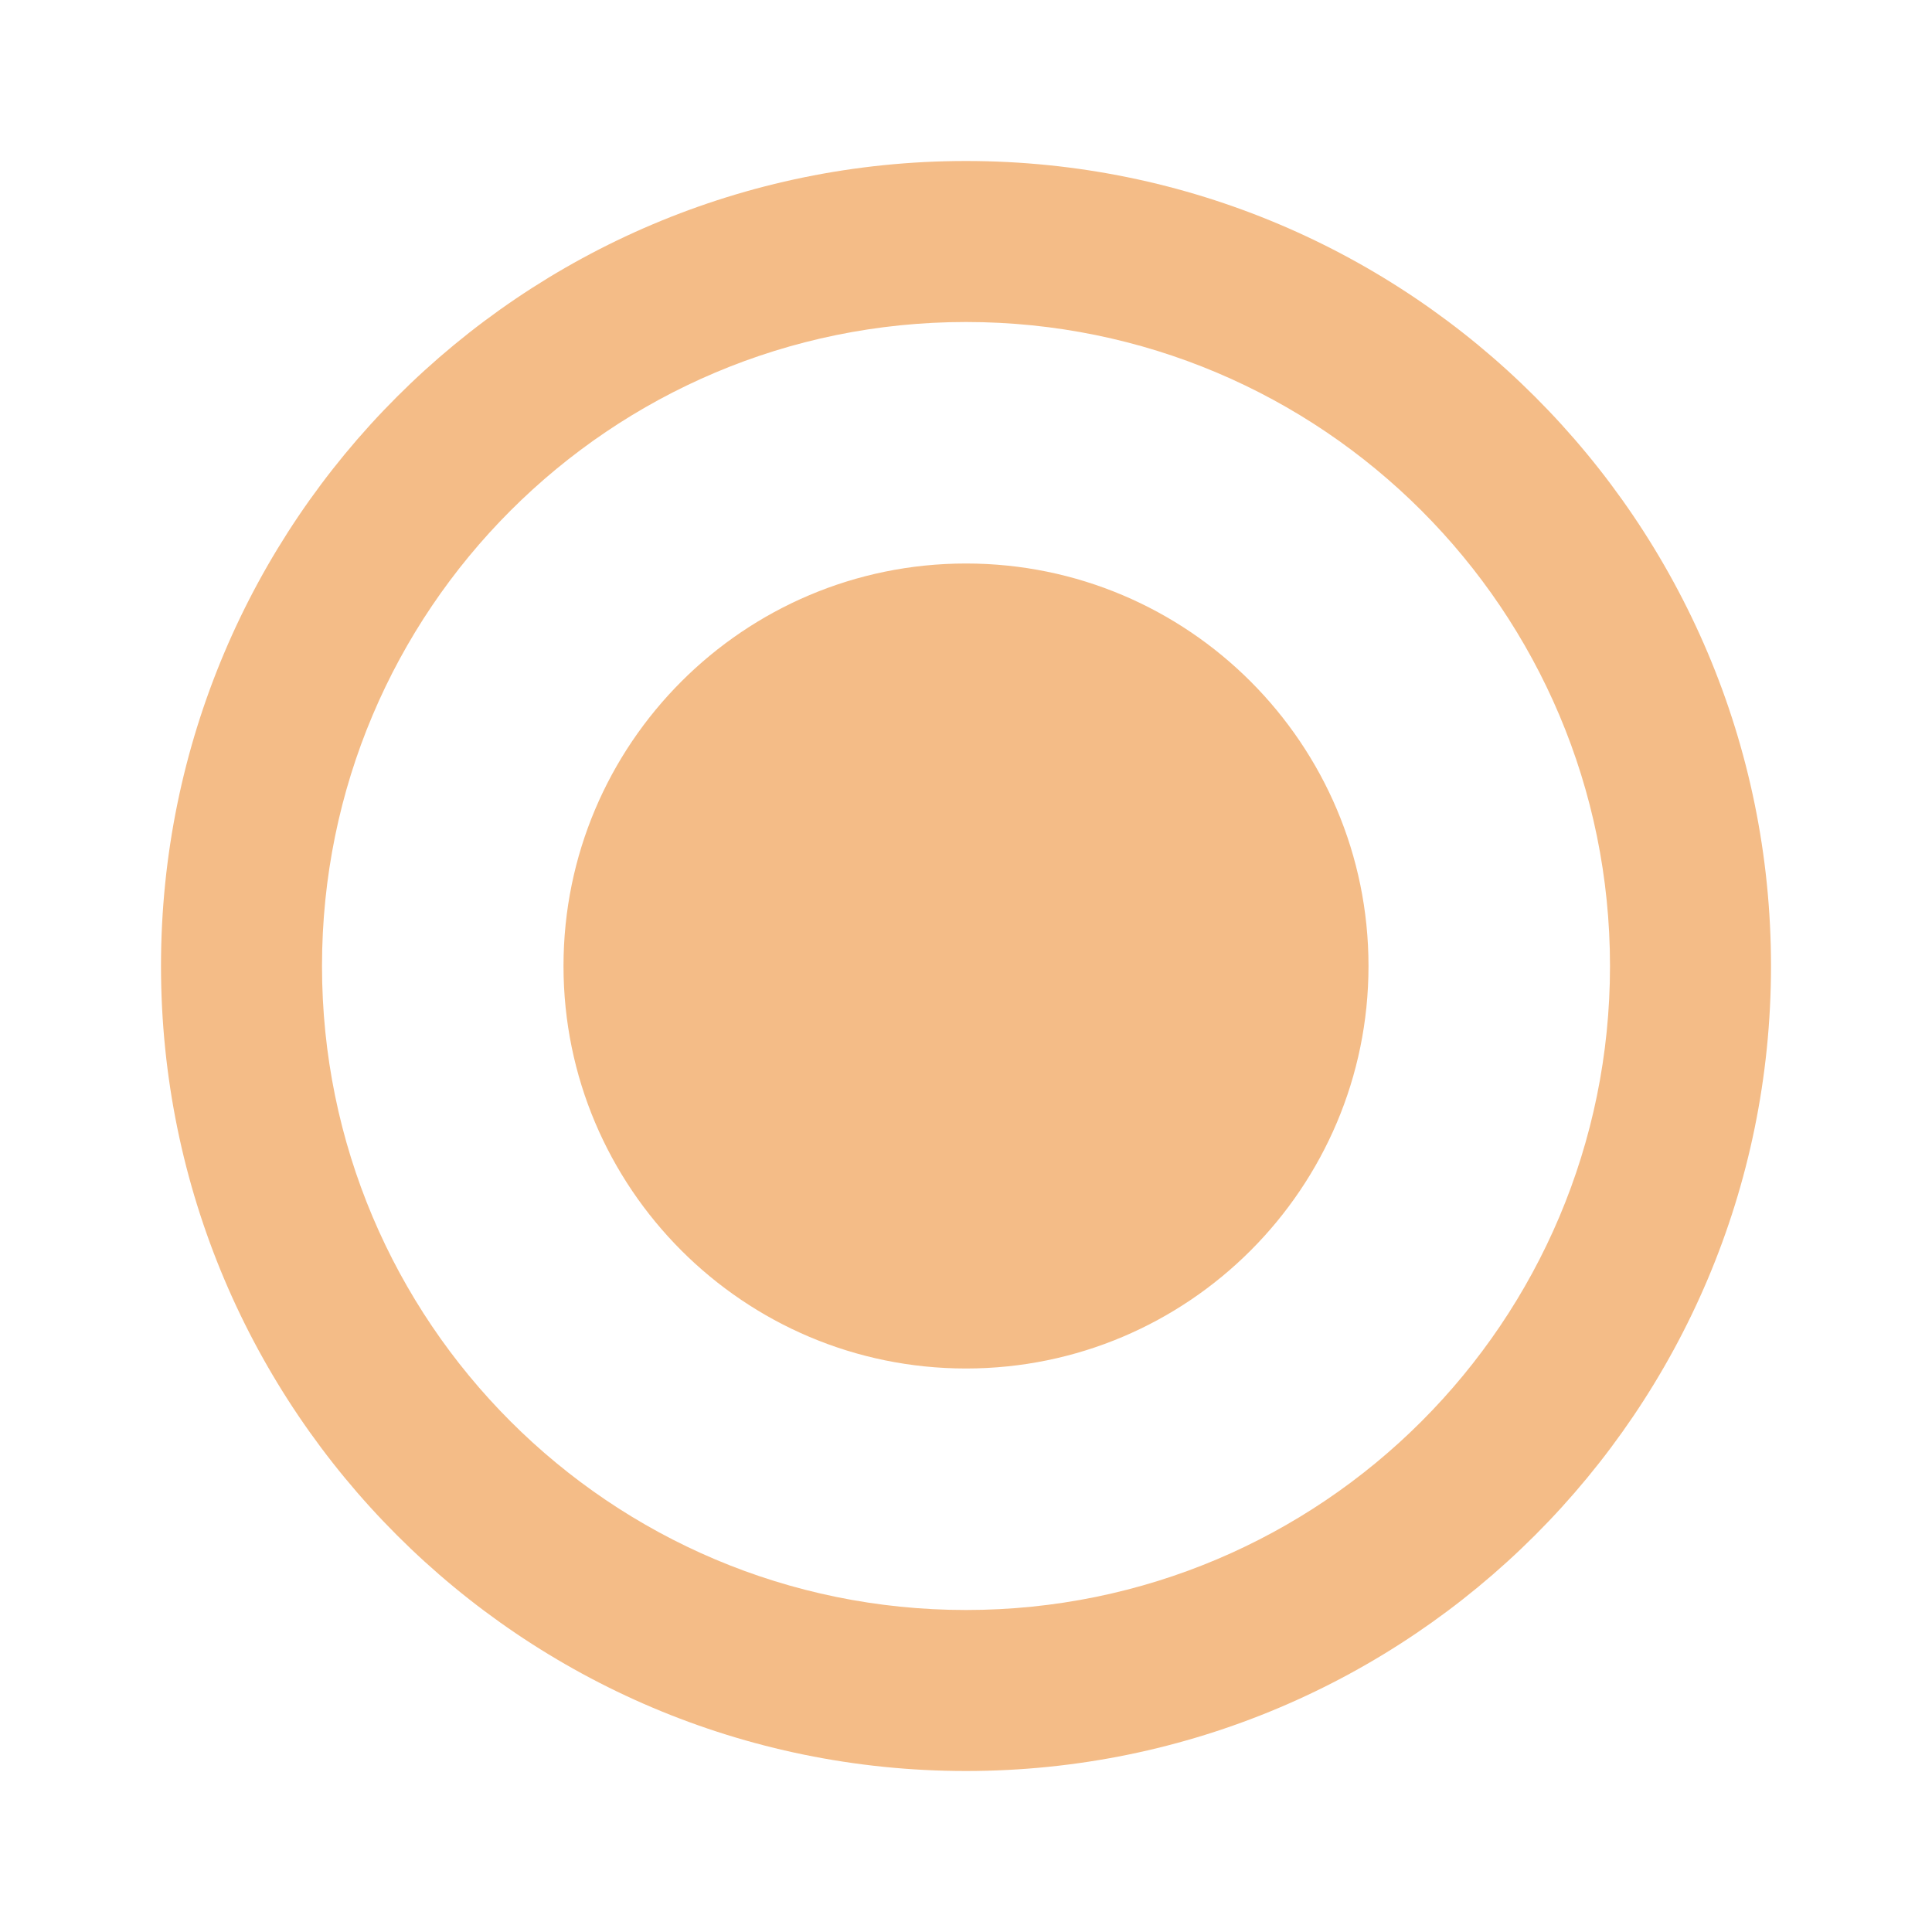
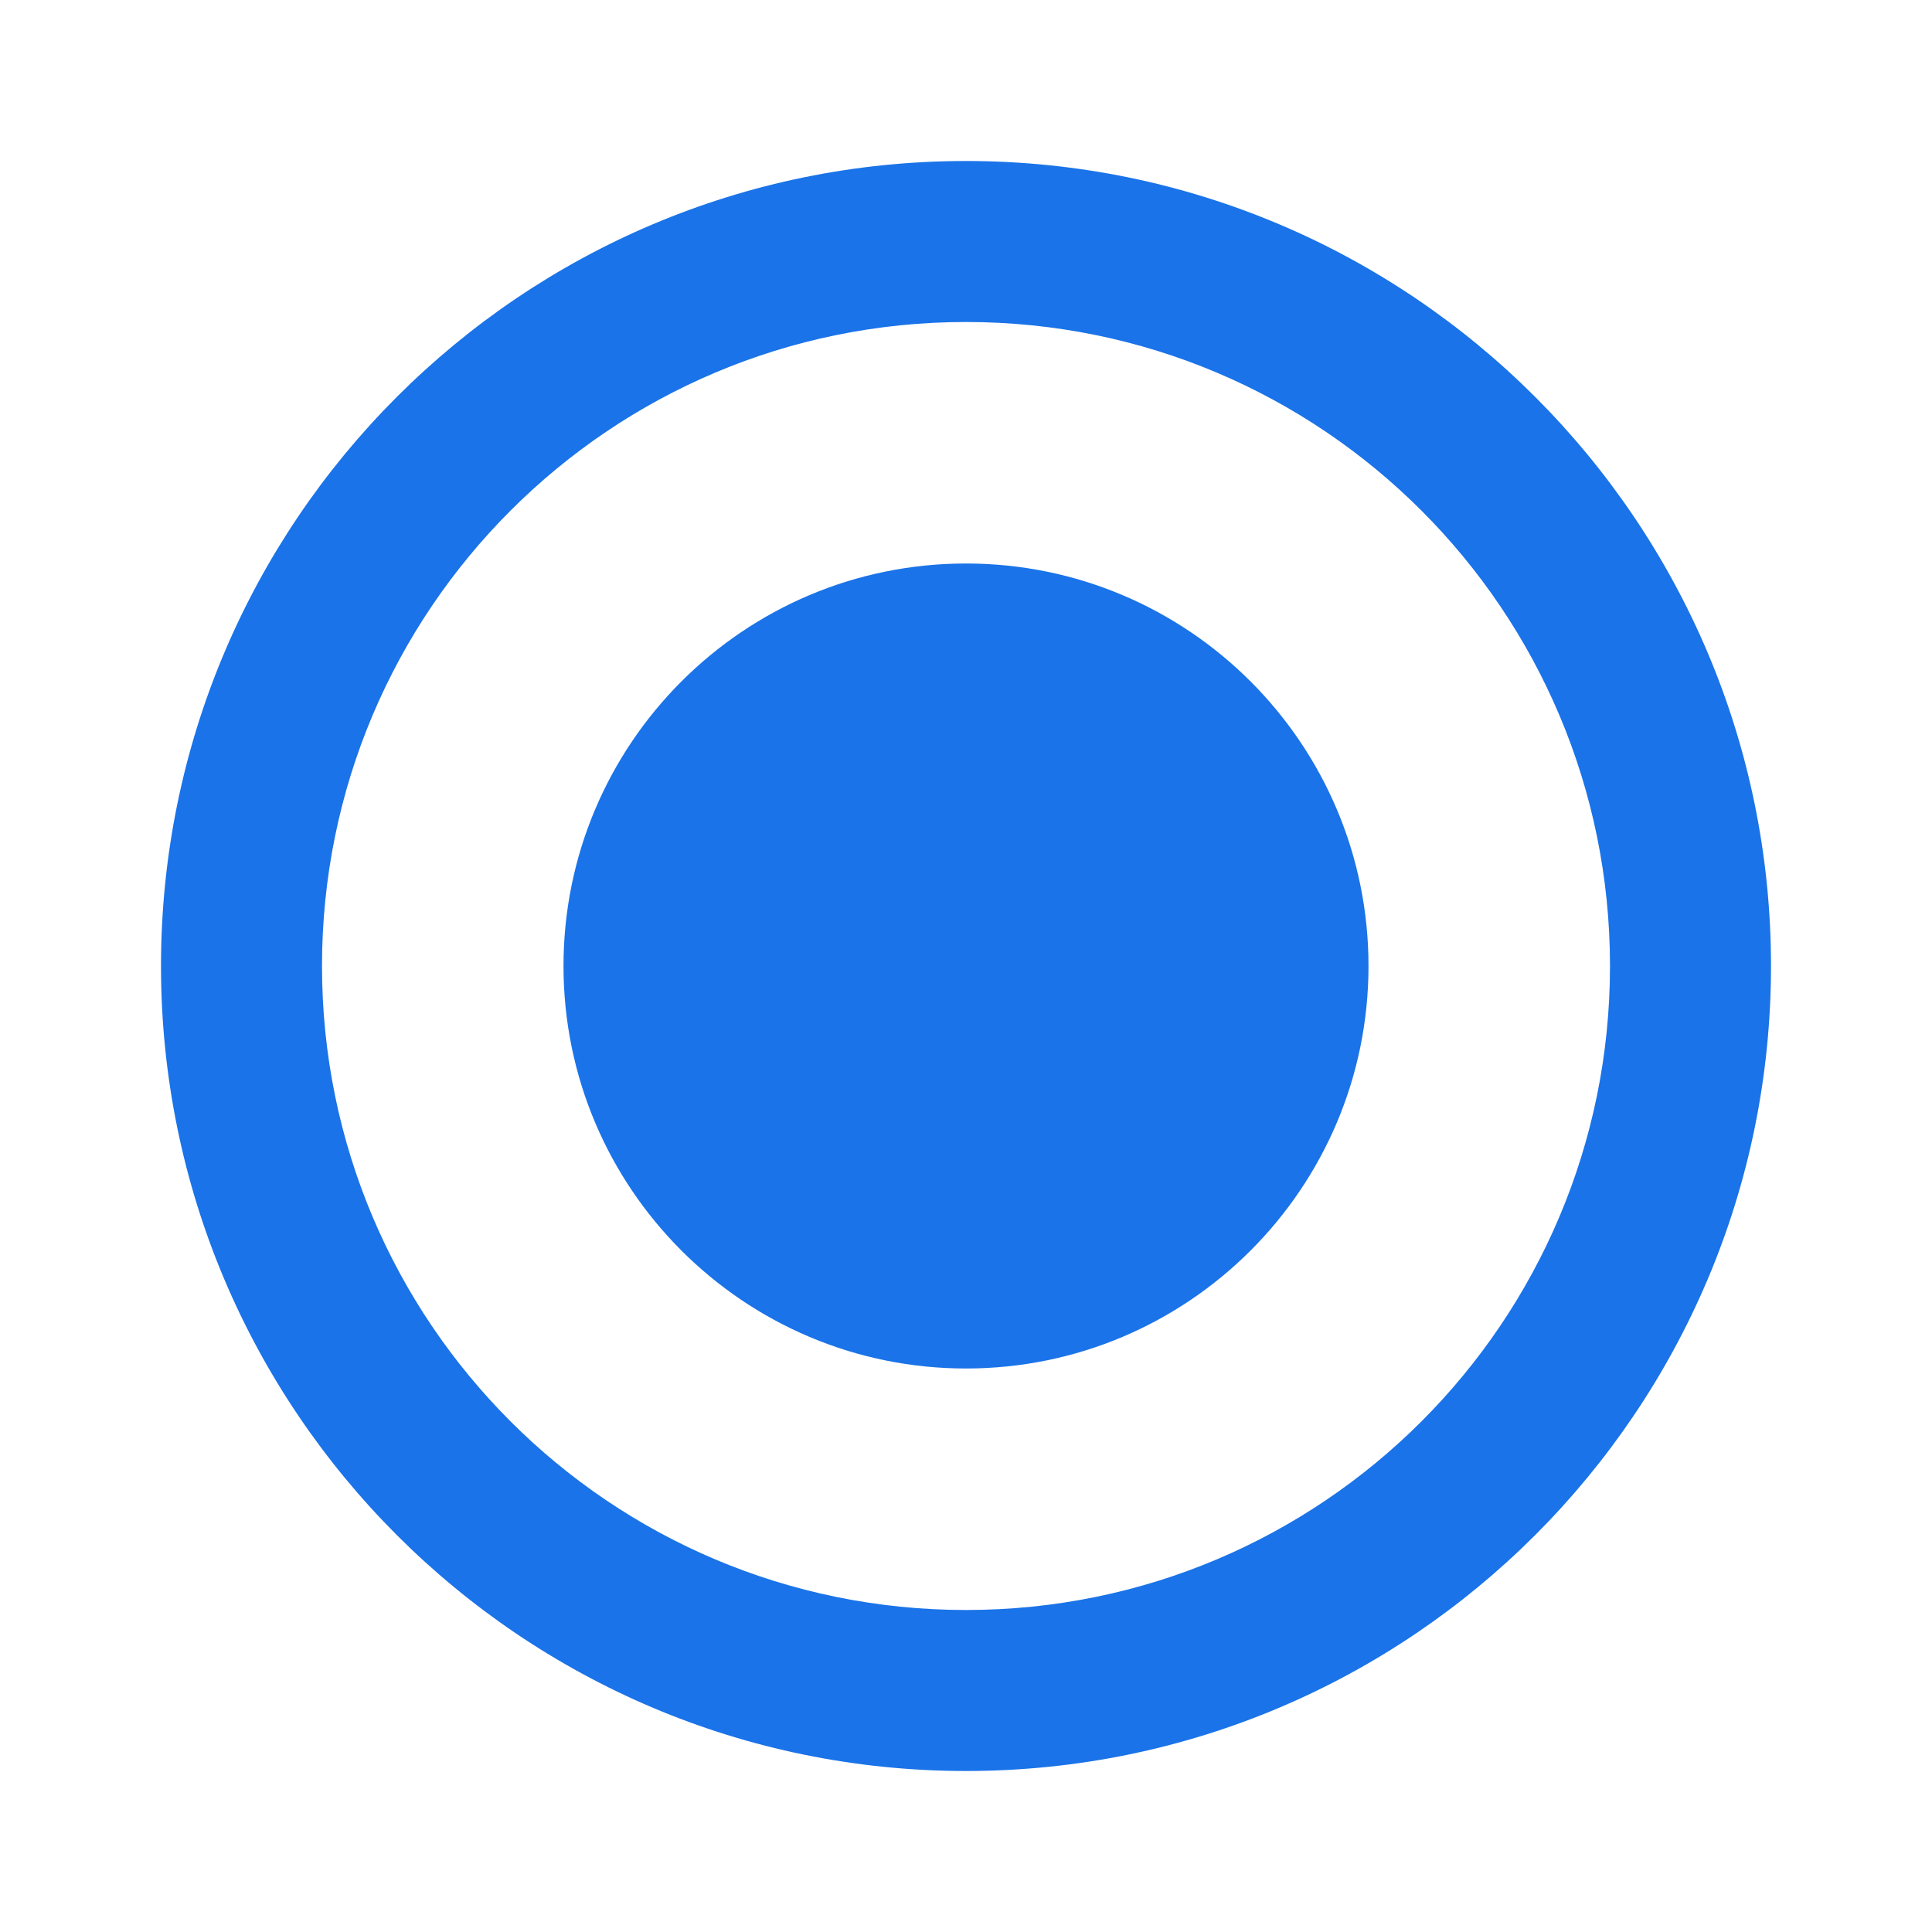
- <svg xmlns="http://www.w3.org/2000/svg" width="24" height="24" viewBox="0 0 24 24">
-   <path d="M12 7c-2.76 0-5 2.24-5 5s2.24 5 5 5 5-2.24 5-5-2.24-5-5-5zm0-5C6.48 2 2 6.48 2 12s4.48 10 10 10 10-4.48 10-10S17.52 2 12 2zm0 18c-4.42 0-8-3.58-8-8s3.58-8 8-8 8 3.58 8 8-3.58 8-8 8z" fill="#f4bc87" />
+ <svg xmlns="http://www.w3.org/2000/svg" width="24" height="24" viewBox="0 0 24 24" fill="#1a73e8">
+   <path d="M12 7c-2.76 0-5 2.24-5 5s2.24 5 5 5 5-2.24 5-5-2.24-5-5-5zm0-5C6.48 2 2 6.48 2 12s4.48 10 10 10 10-4.48 10-10S17.52 2 12 2zm0 18c-4.42 0-8-3.58-8-8s3.58-8 8-8 8 3.58 8 8-3.58 8-8 8z" />
</svg>
